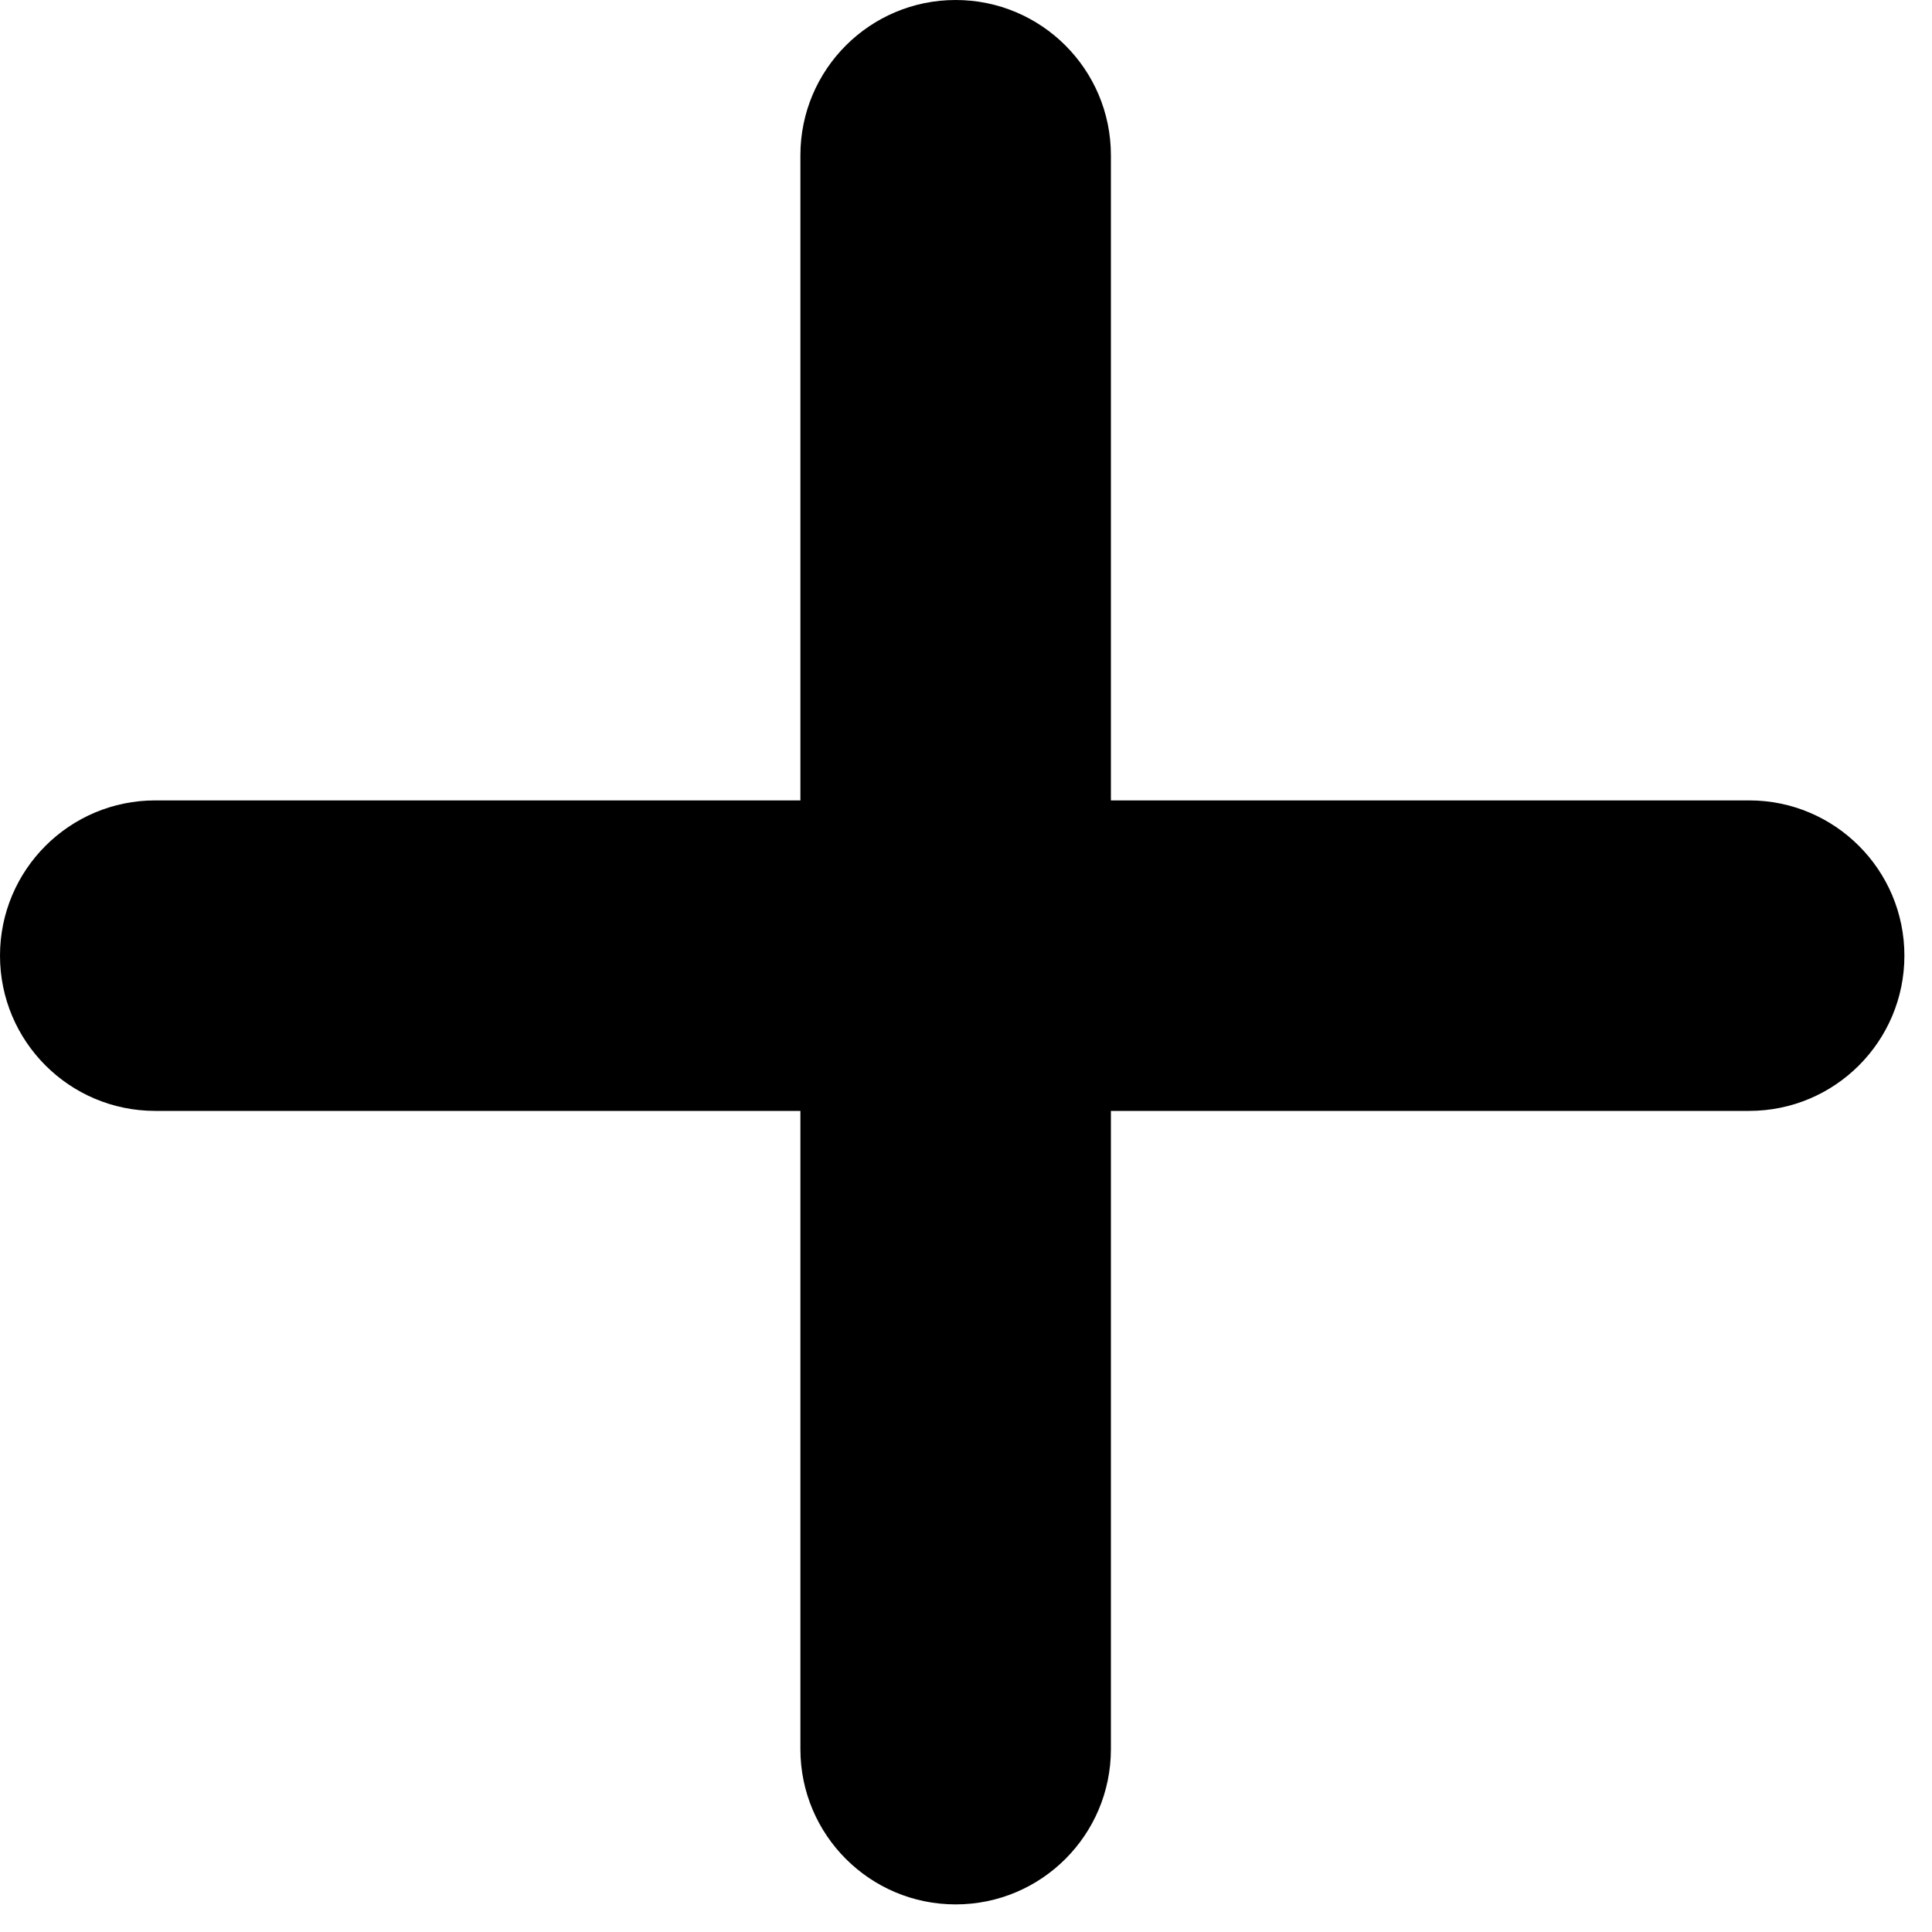
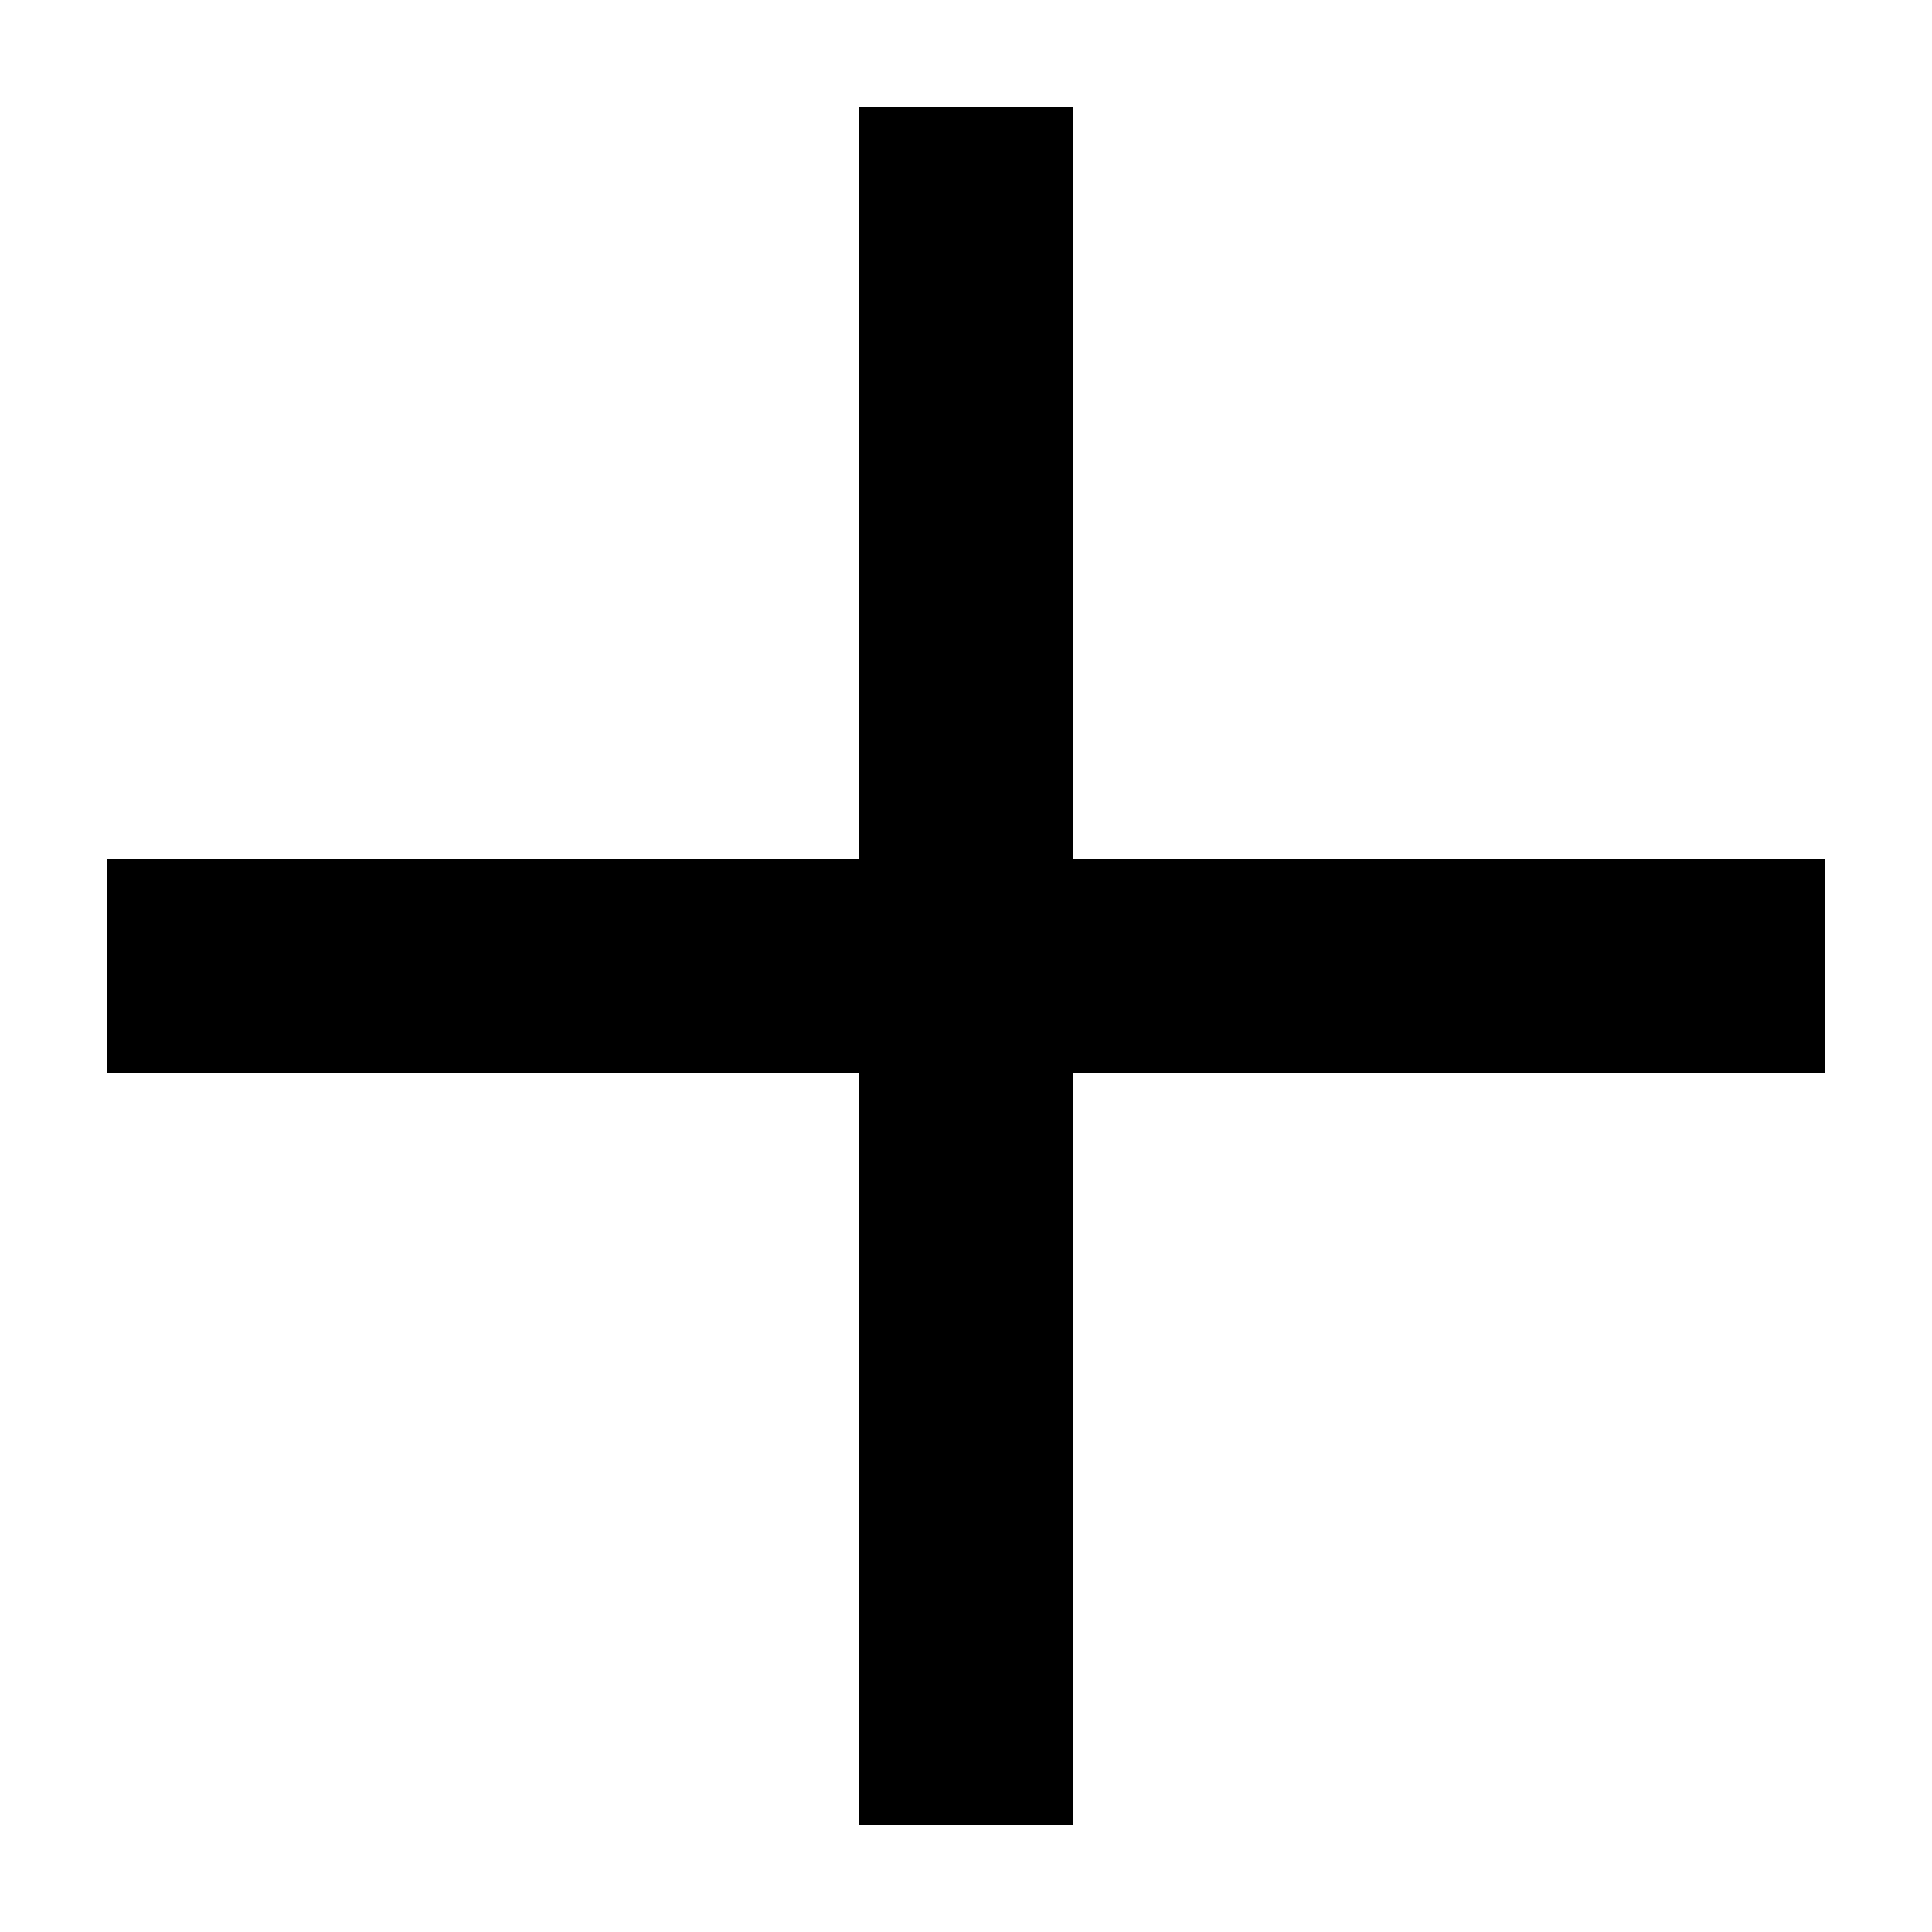
- <svg xmlns="http://www.w3.org/2000/svg" width="14" height="14" viewBox="0 0 14 14">
-   <path d="M8.05 5.8h4.625a1.125 1.125 0 0 1 0 2.25H8.05v4.625a1.125 1.125 0 0 1-2.25 0V8.05H1.125a1.125 1.125 0 0 1 0-2.25H5.8V1.125a1.125 1.125 0 0 1 2.25 0V5.8z" />
+ <svg viewBox="0 0 18 18" style="width: 16px; height: 100%; display: block; fill: inherit; flex-shrink: 0; backface-visibility: hidden;">
+   <polygon points="17,8 10,8 10,1 8,1 8,8 1,8 1,10 8,10 8,17 10,17 10,10 17,10 " />
</svg>
